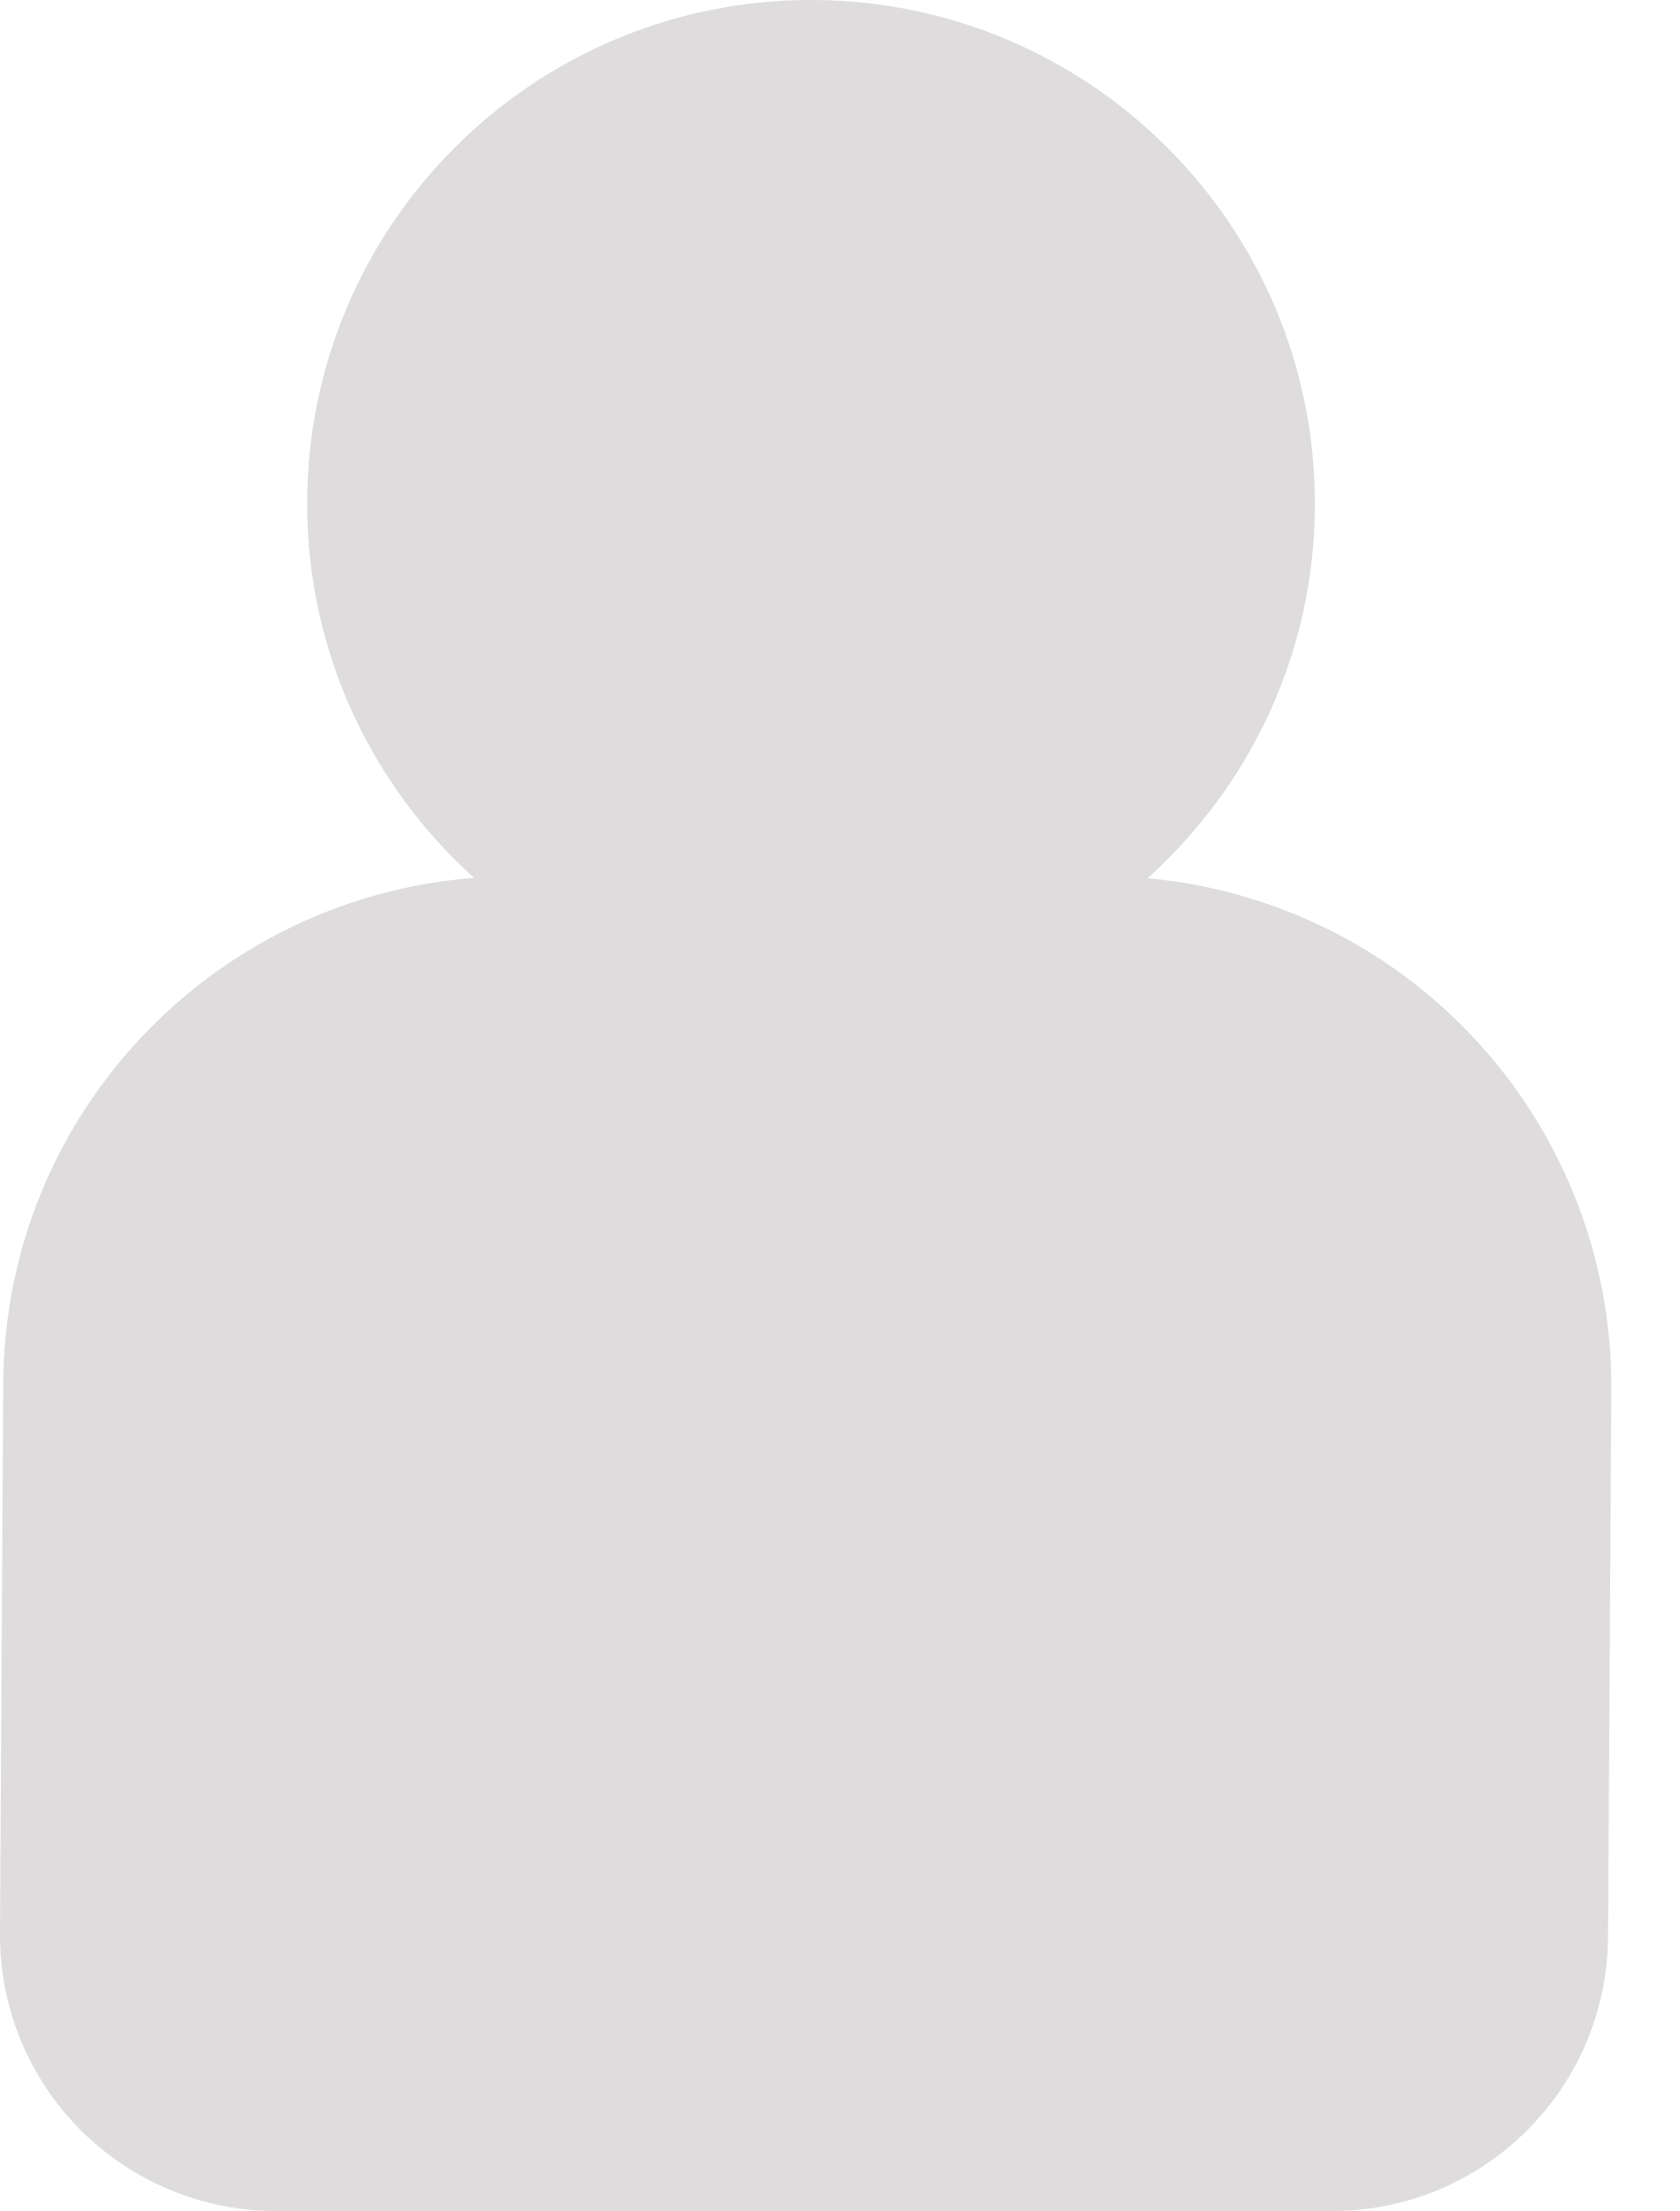
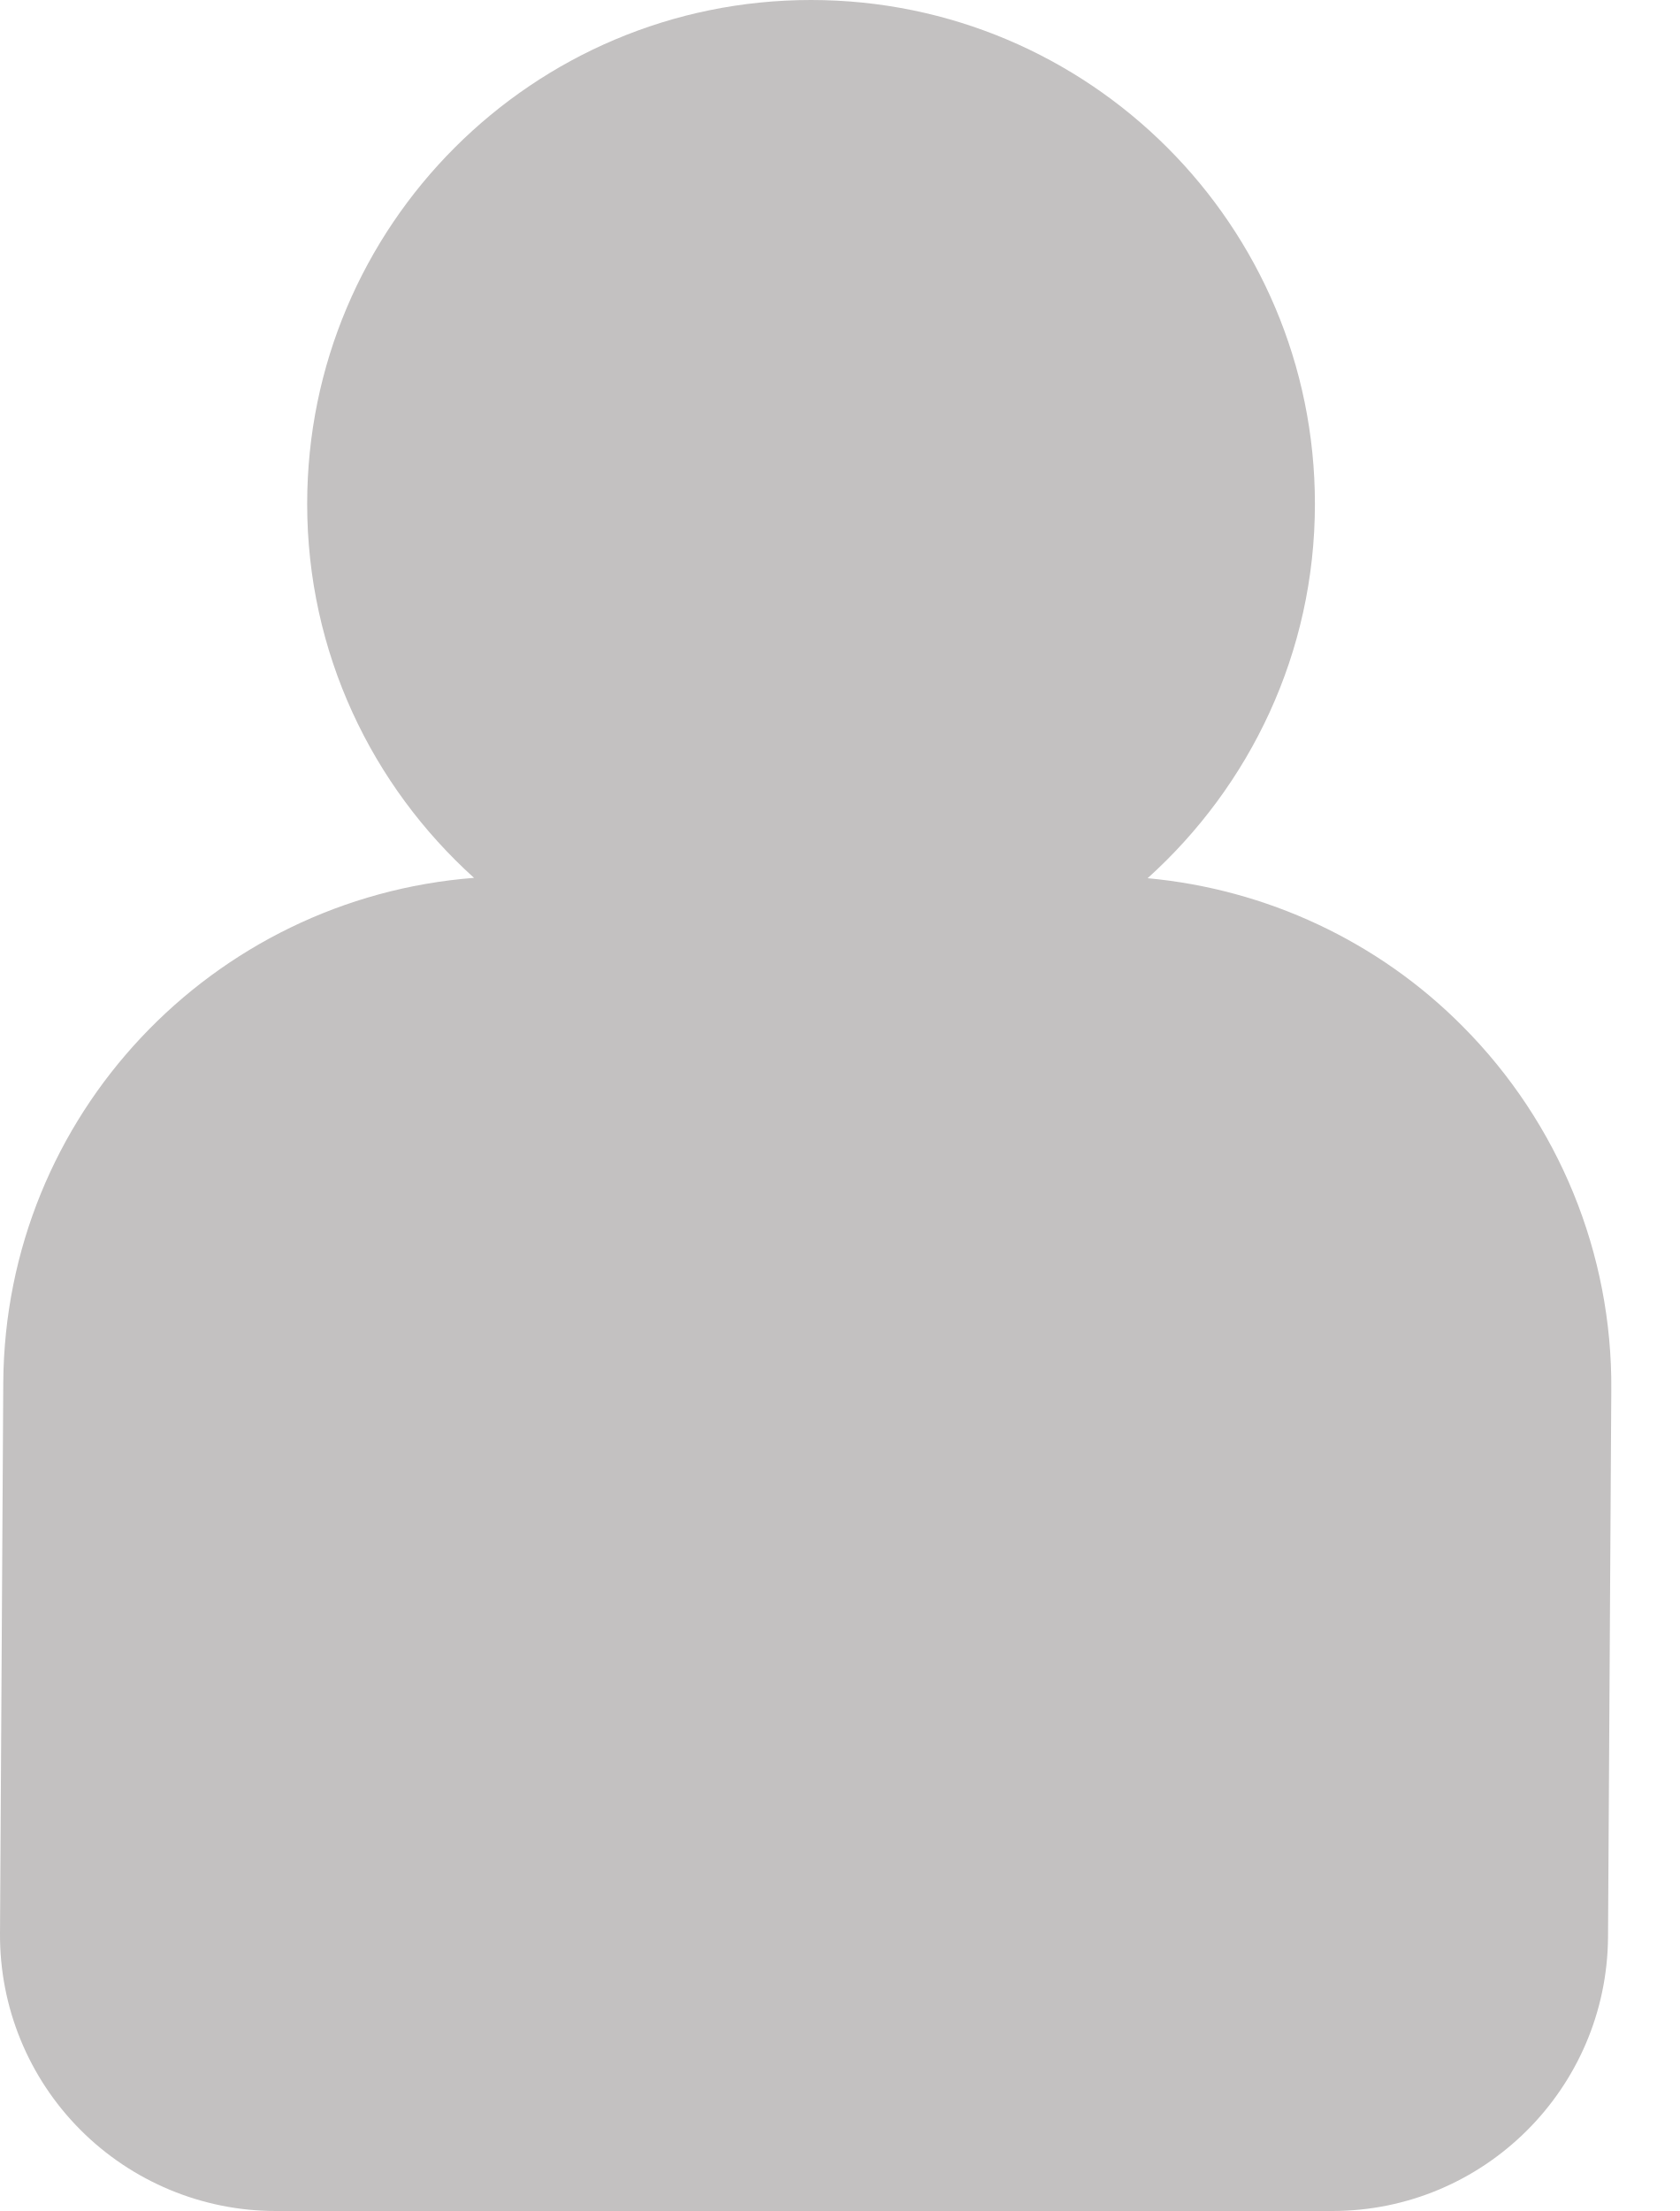
<svg xmlns="http://www.w3.org/2000/svg" width="19" height="25" viewBox="0 0 19 25" fill="none">
-   <path d="M12.979 9.93C14.137 8.886 14.871 7.38 14.871 5.698C14.871 2.55 12.319 0 9.172 0C6.025 0 3.474 2.551 3.474 5.698C3.474 7.378 4.205 8.883 5.361 9.926C2.399 10.156 0.058 12.609 0.037 15.631L6.69839e-05 21.863C-0.005 22.693 0.321 23.491 0.907 24.08C1.492 24.668 2.288 25 3.118 25H8.645H15.067C16.782 25 18.175 23.615 18.186 21.9L18.223 15.714C18.235 14.175 17.63 12.699 16.544 11.607C15.587 10.641 14.321 10.054 12.979 9.93Z" fill="#DEDCDC" />
+   <path d="M12.979 9.93C14.137 8.886 14.871 7.38 14.871 5.698C14.871 2.55 12.319 0 9.172 0C6.025 0 3.474 2.551 3.474 5.698C3.474 7.378 4.205 8.883 5.361 9.926C2.399 10.156 0.058 12.609 0.037 15.631L6.69839e-05 21.863C-0.005 22.693 0.321 23.491 0.907 24.08C1.492 24.668 2.288 25 3.118 25H8.645H15.067C16.782 25 18.175 23.615 18.186 21.9L18.223 15.714C18.235 14.175 17.63 12.699 16.544 11.607C15.587 10.641 14.321 10.054 12.979 9.93Z" fill="#c3c1c1" />
</svg>
